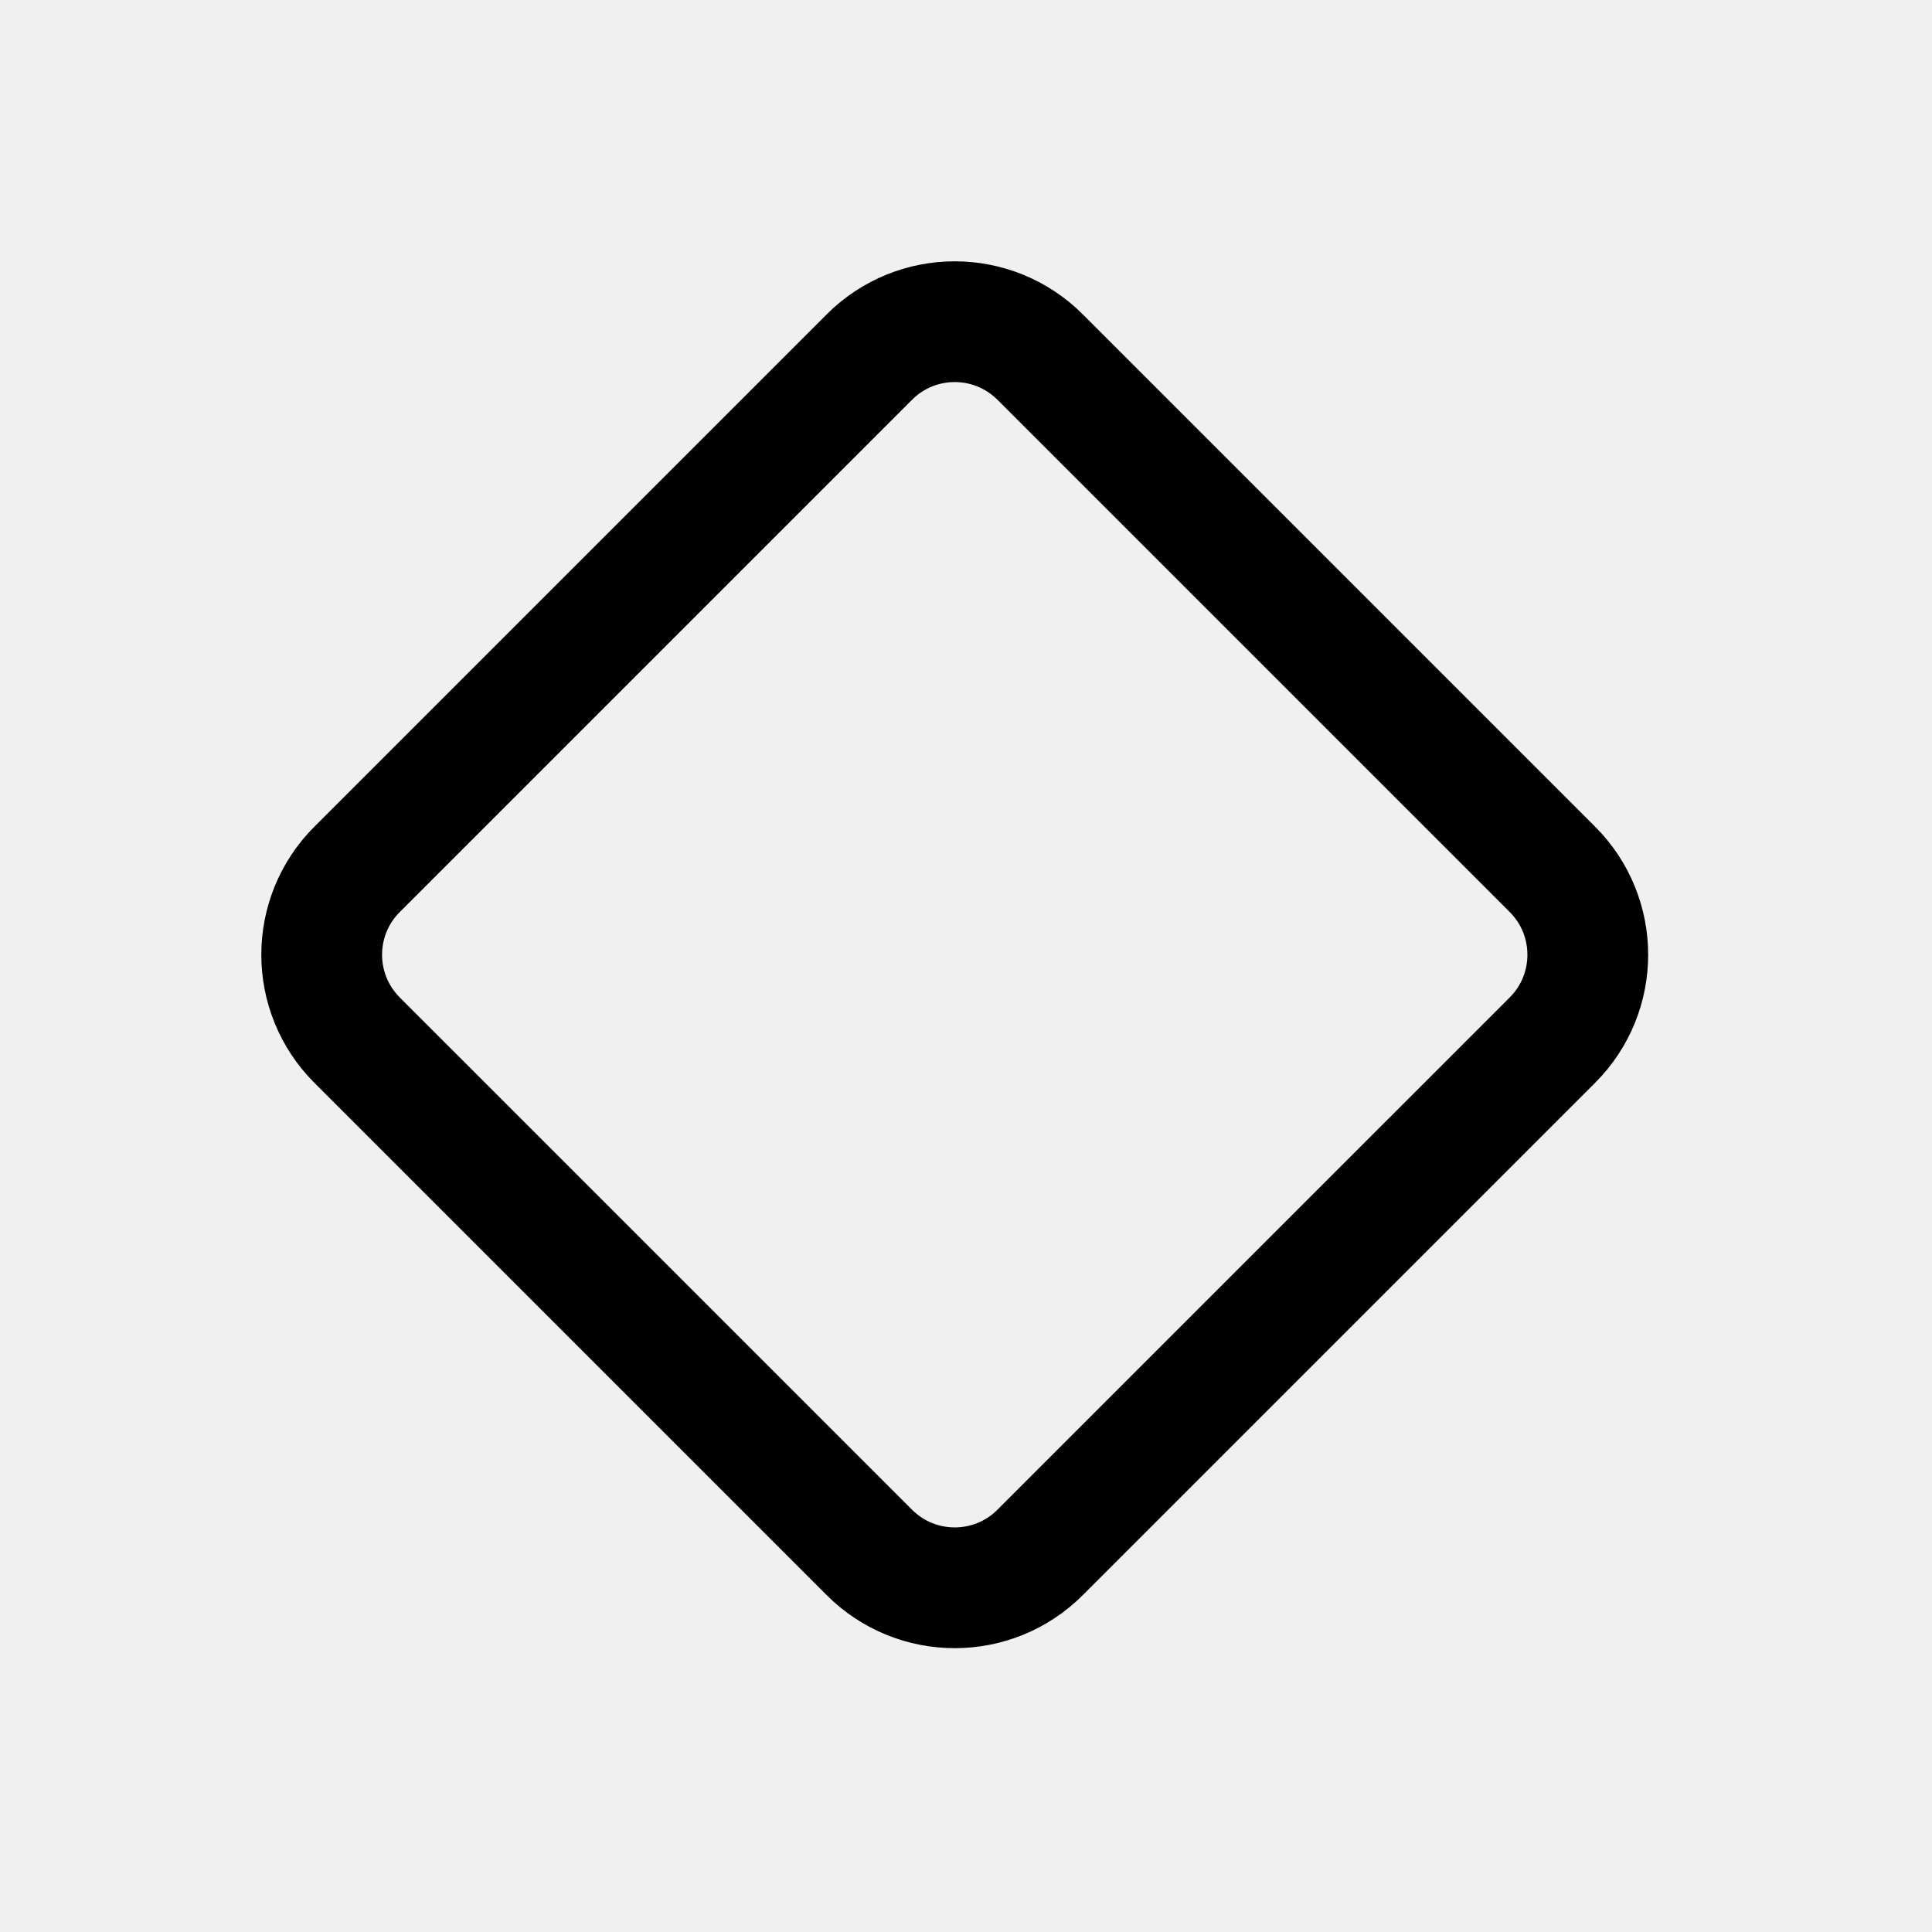
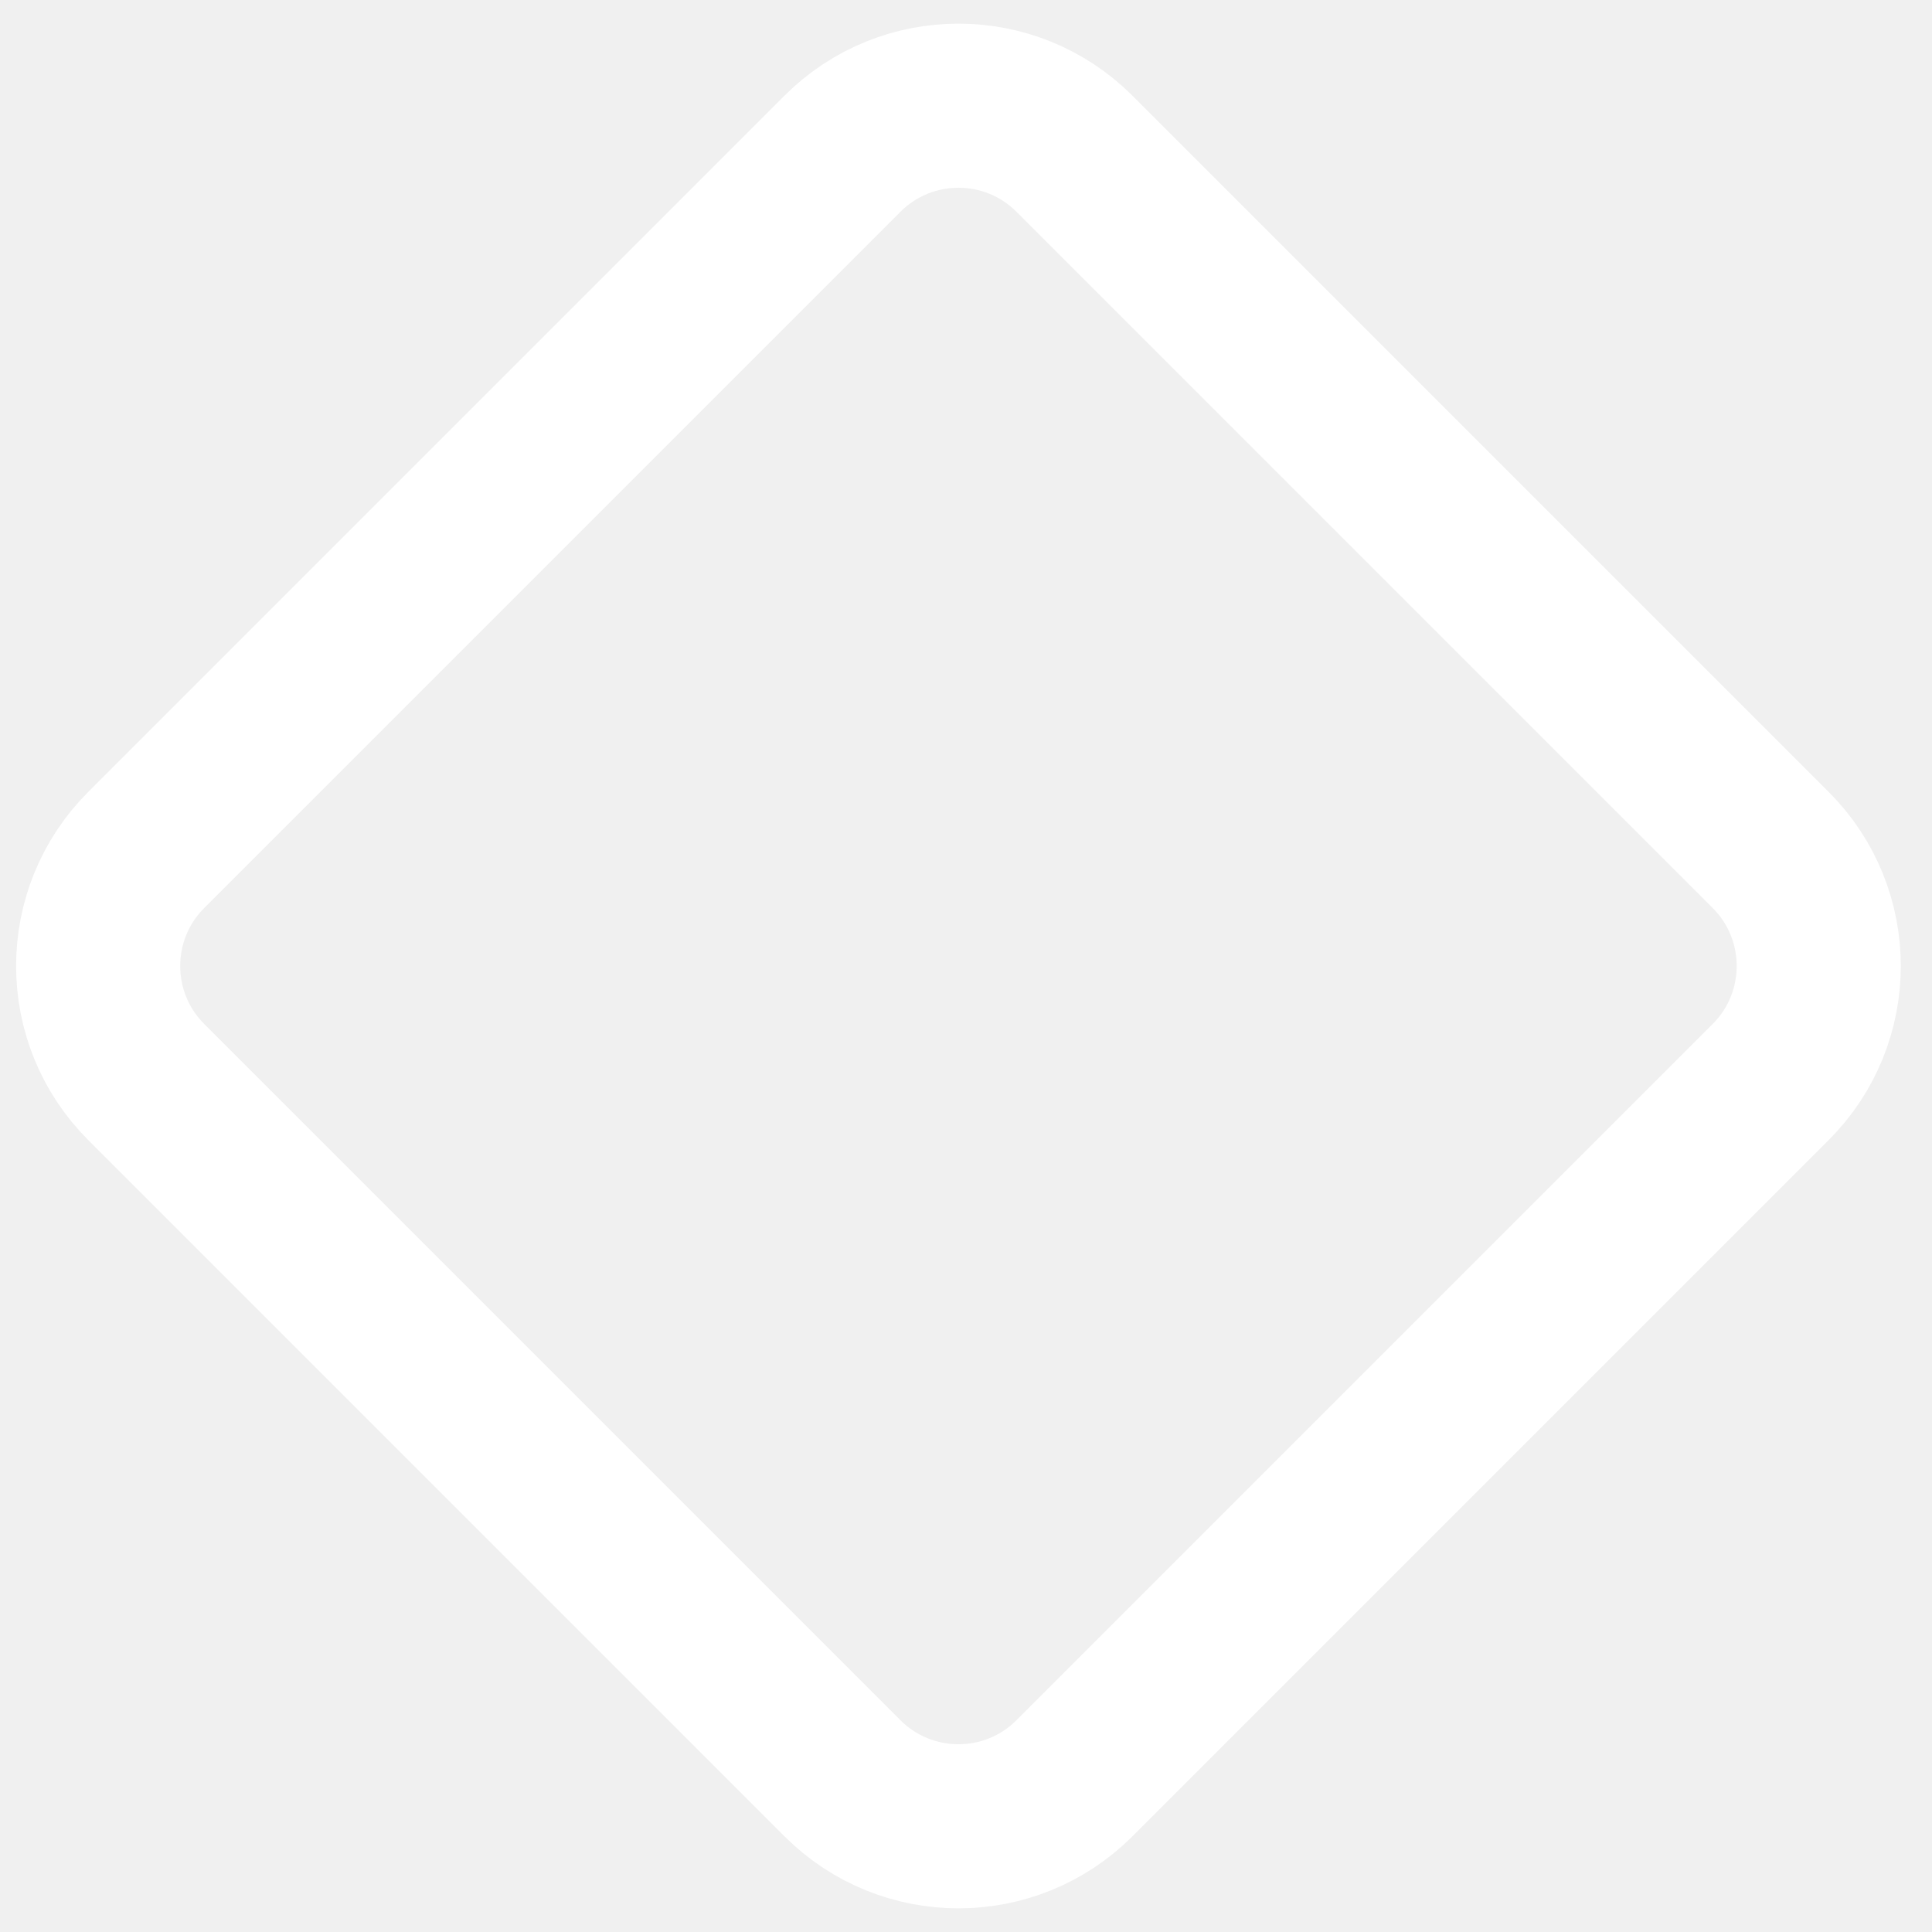
<svg xmlns="http://www.w3.org/2000/svg" width="64" height="64" viewBox="0 0 64 64" fill="none">
-   <rect x="31.627" y="9" width="32" height="32" rx="4" transform="rotate(45 31.6274 9)" stroke="currentColor" stroke-width="4" />
+   <rect x="31.75" y="1.25" width="43.487" height="43.487" rx="5.436" transform="rotate(45 31.75 1.25)" stroke="white" stroke-width="5.436" />
</svg>
